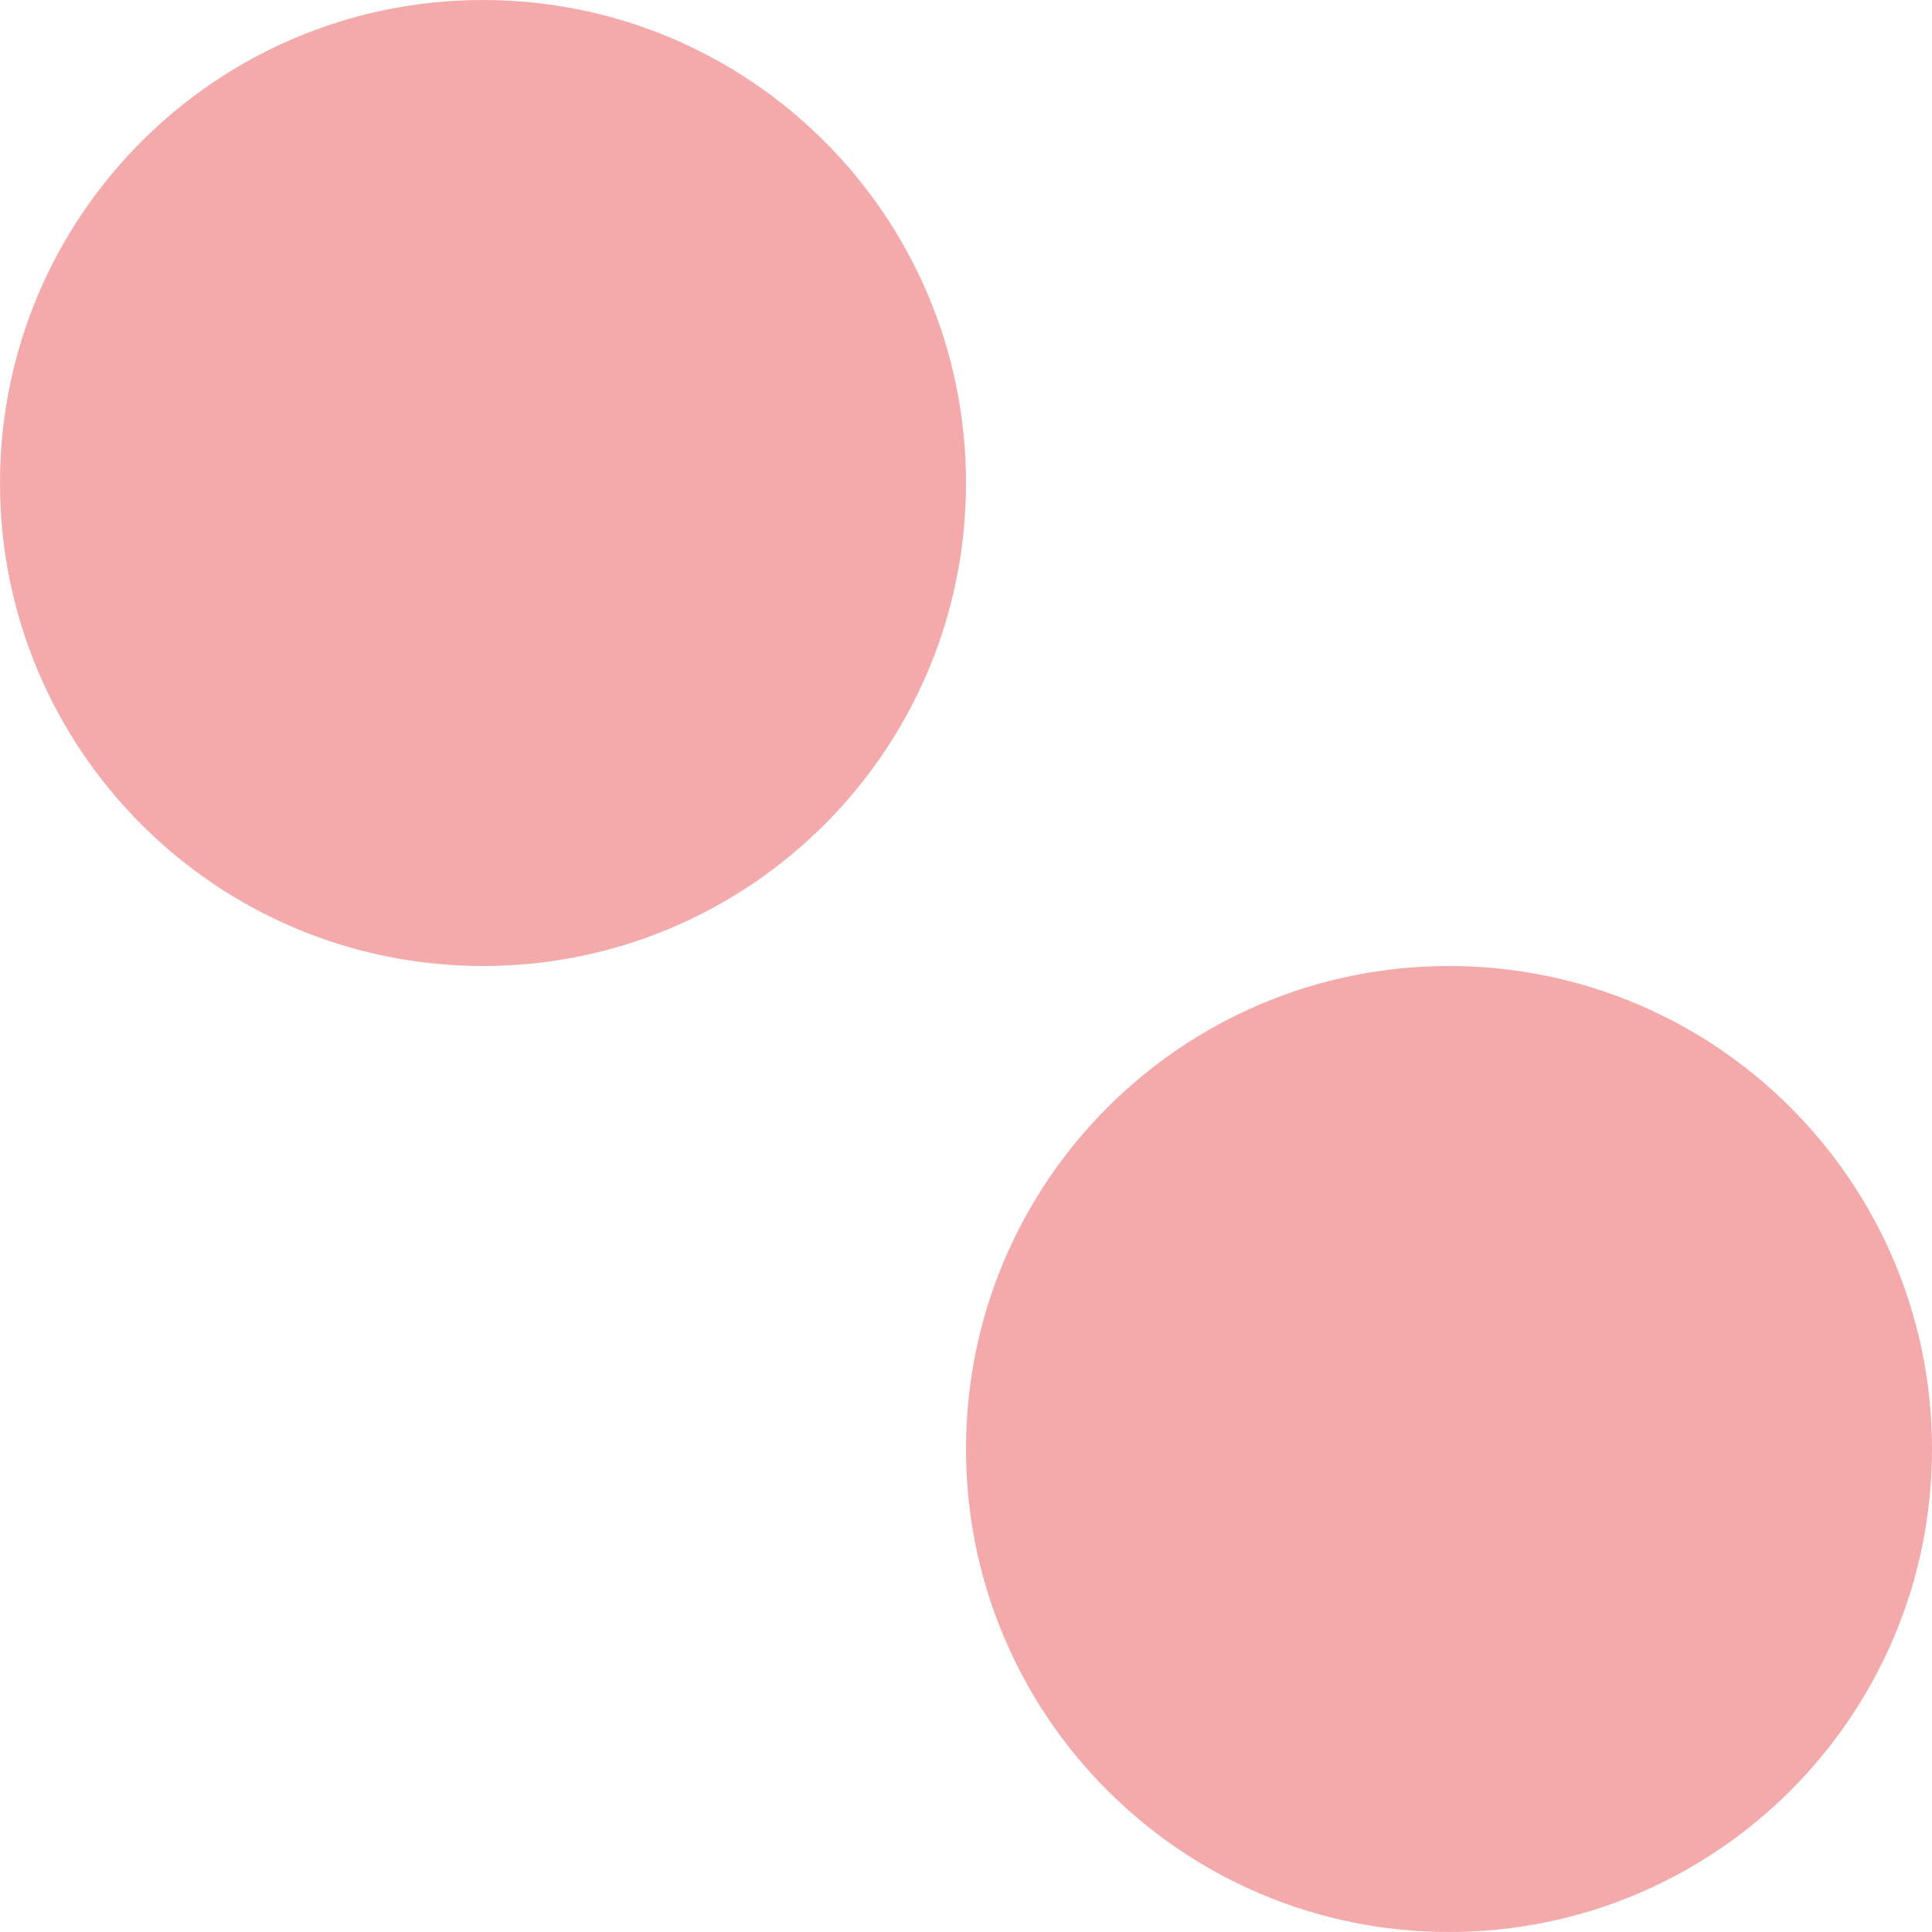
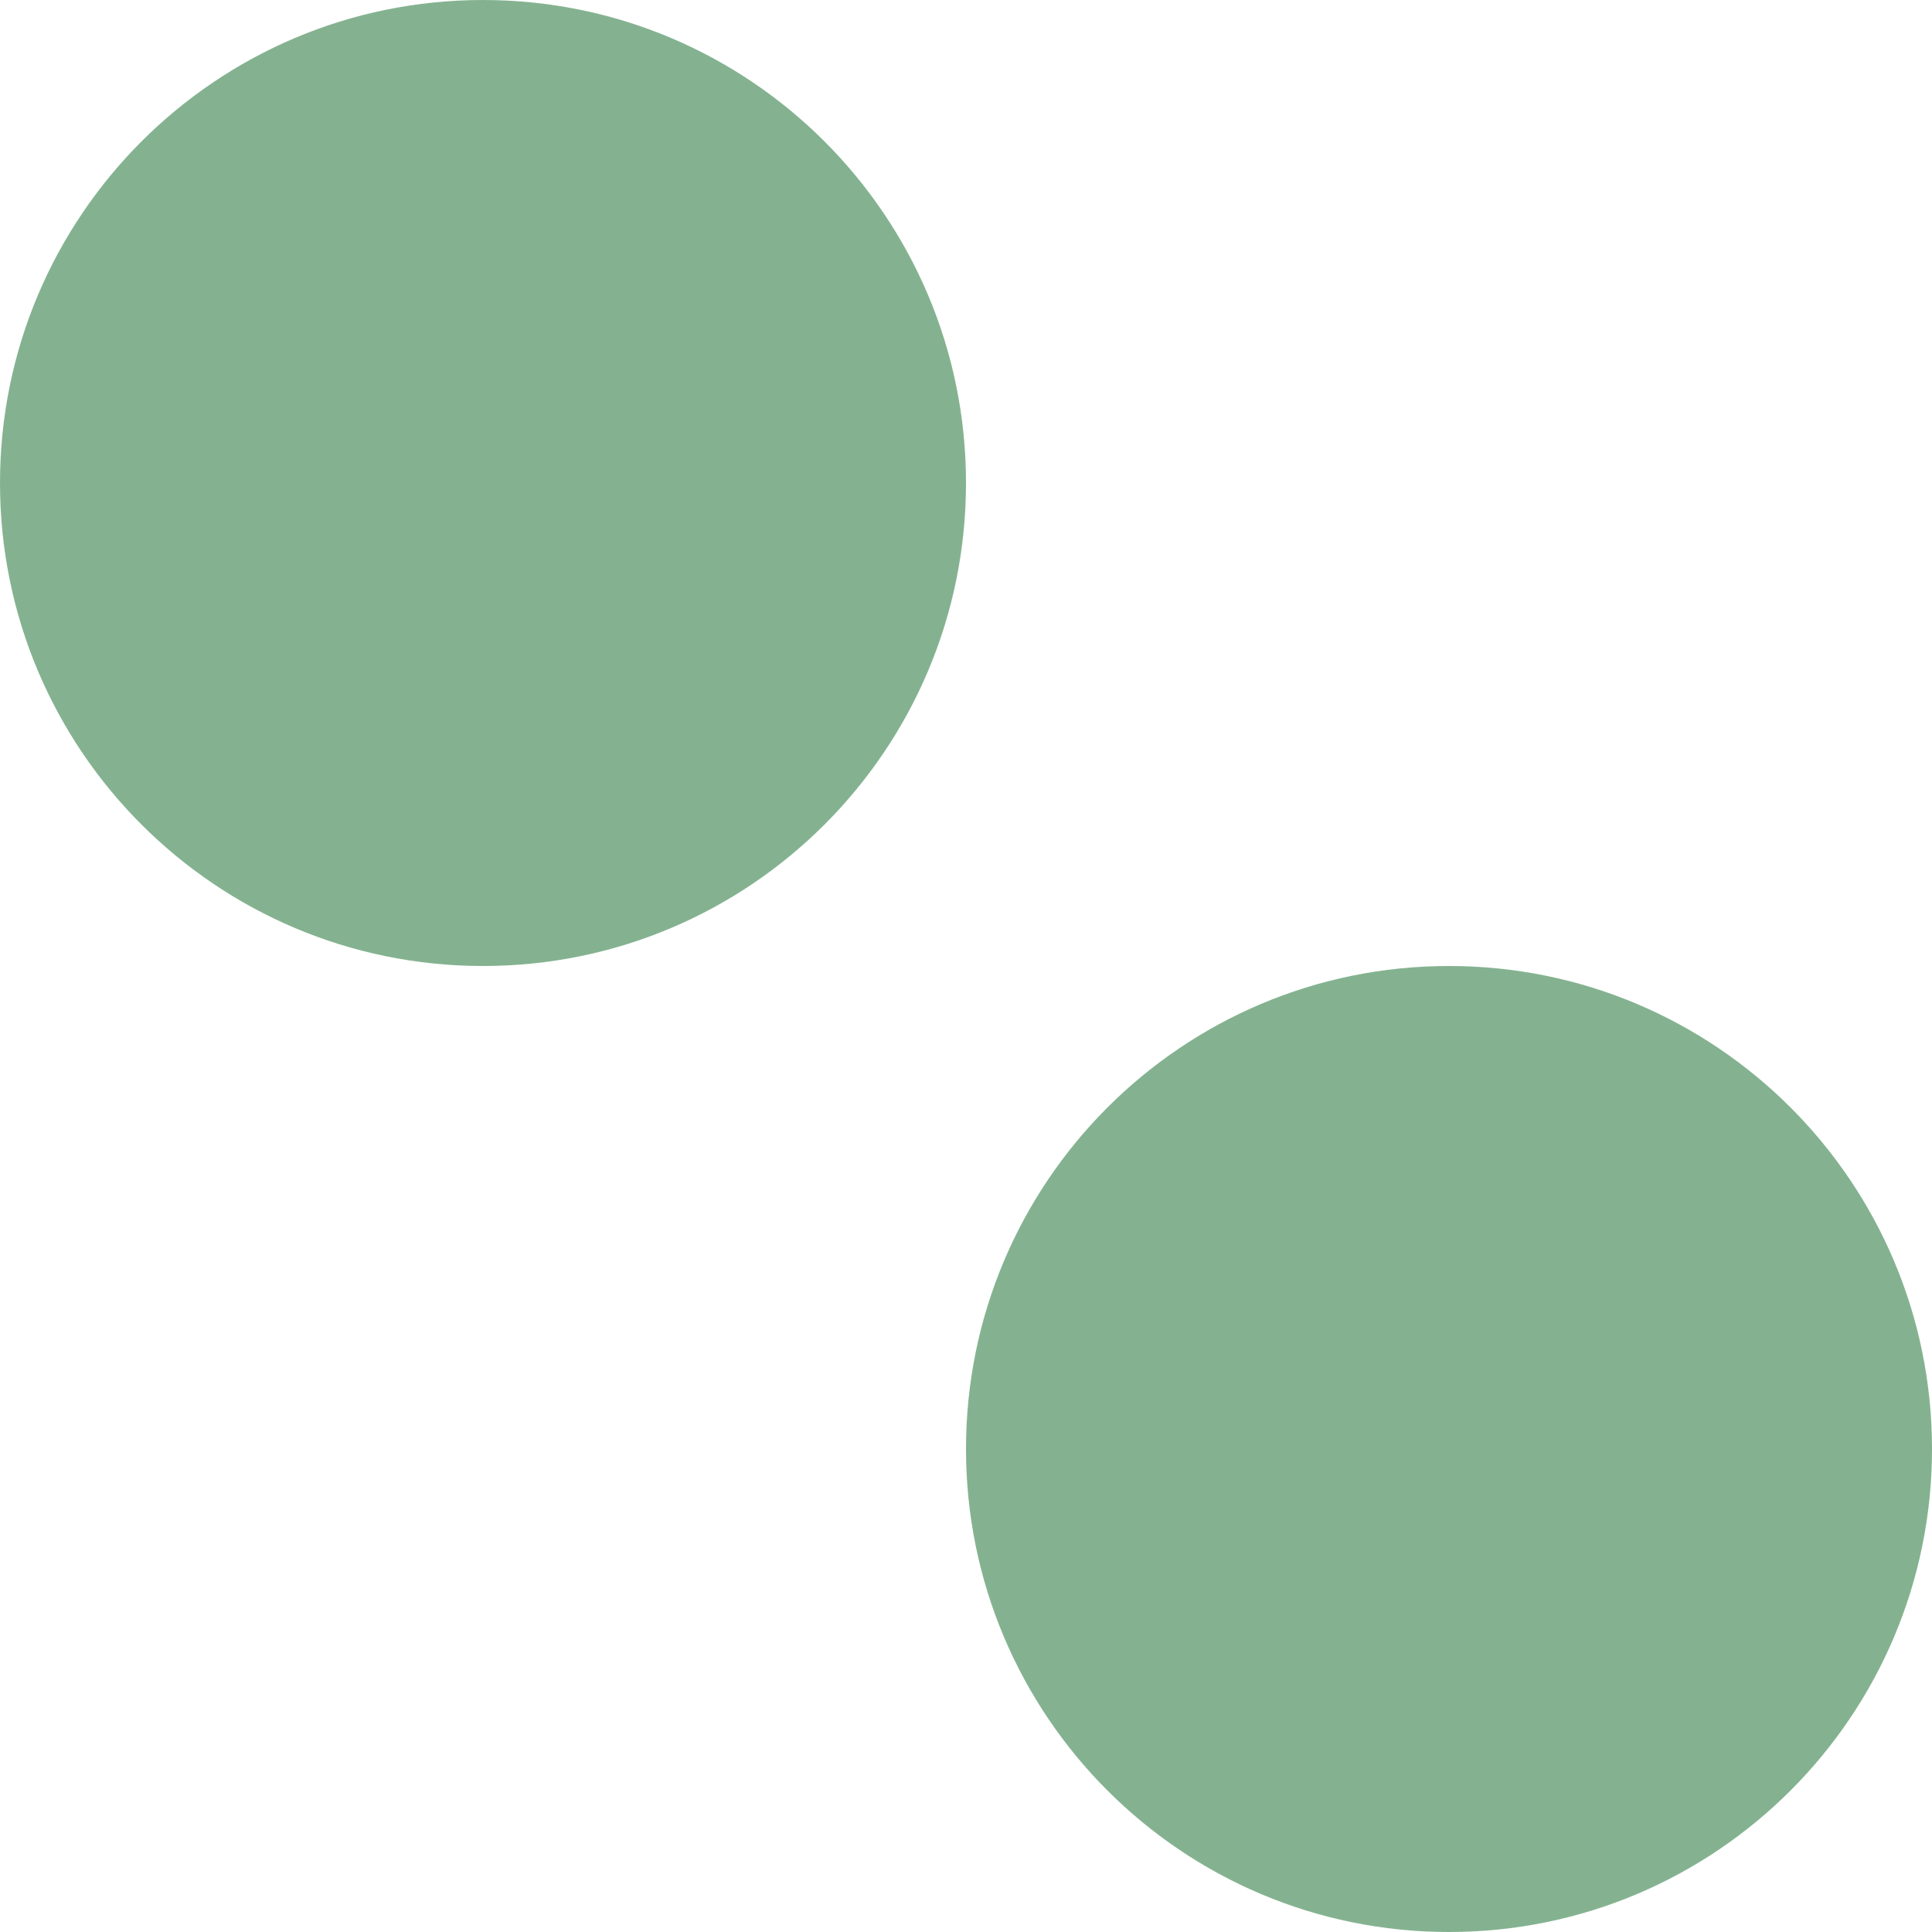
<svg xmlns="http://www.w3.org/2000/svg" viewBox="0 0 20 20" version="1.1">
  <defs />
  <g id="Page-1" stroke="none" stroke-width="1" fill="none" fill-rule="evenodd">
-     <g id="dots" fill="rgba(235, 87, 87, .5)">
+     <g id="dots" fill="rgba(11, 102, 35, .5)">
      <circle id="Oval-377-Copy-9" cx="5" cy="5" r="5" />
      <circle id="Oval-377-Copy-14" cx="15" cy="15" r="5" />
    </g>
  </g>
</svg>
